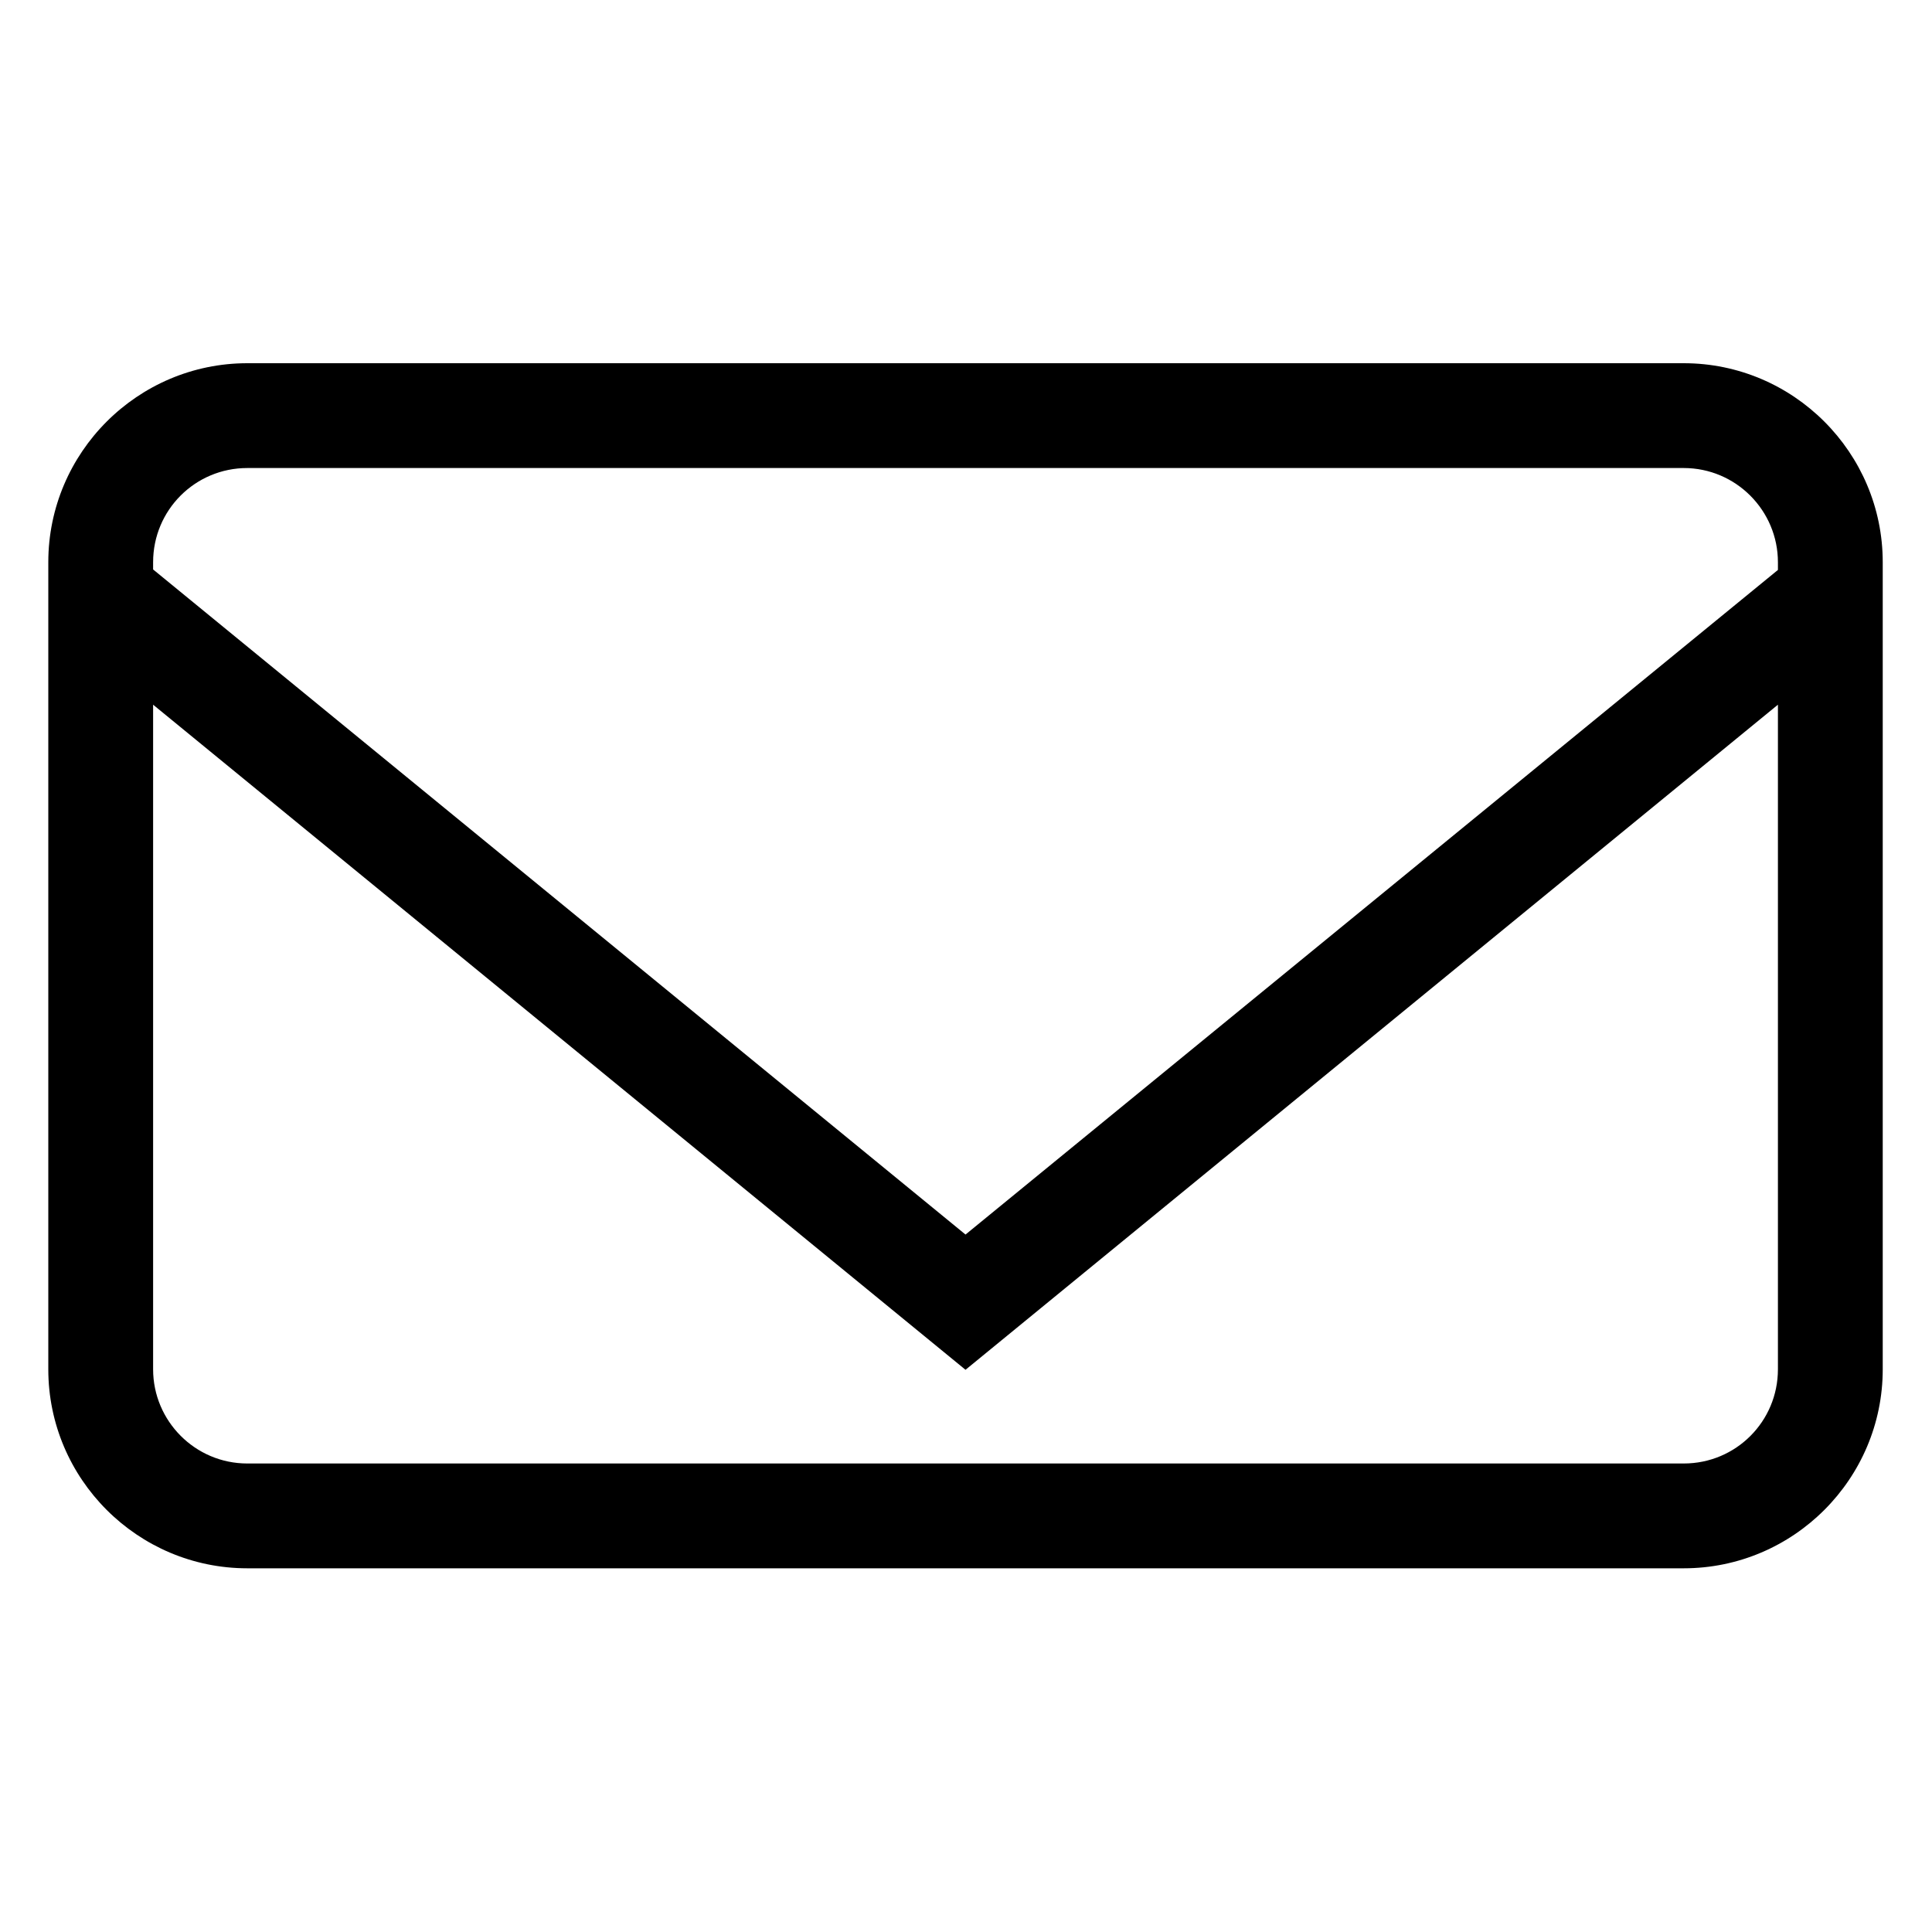
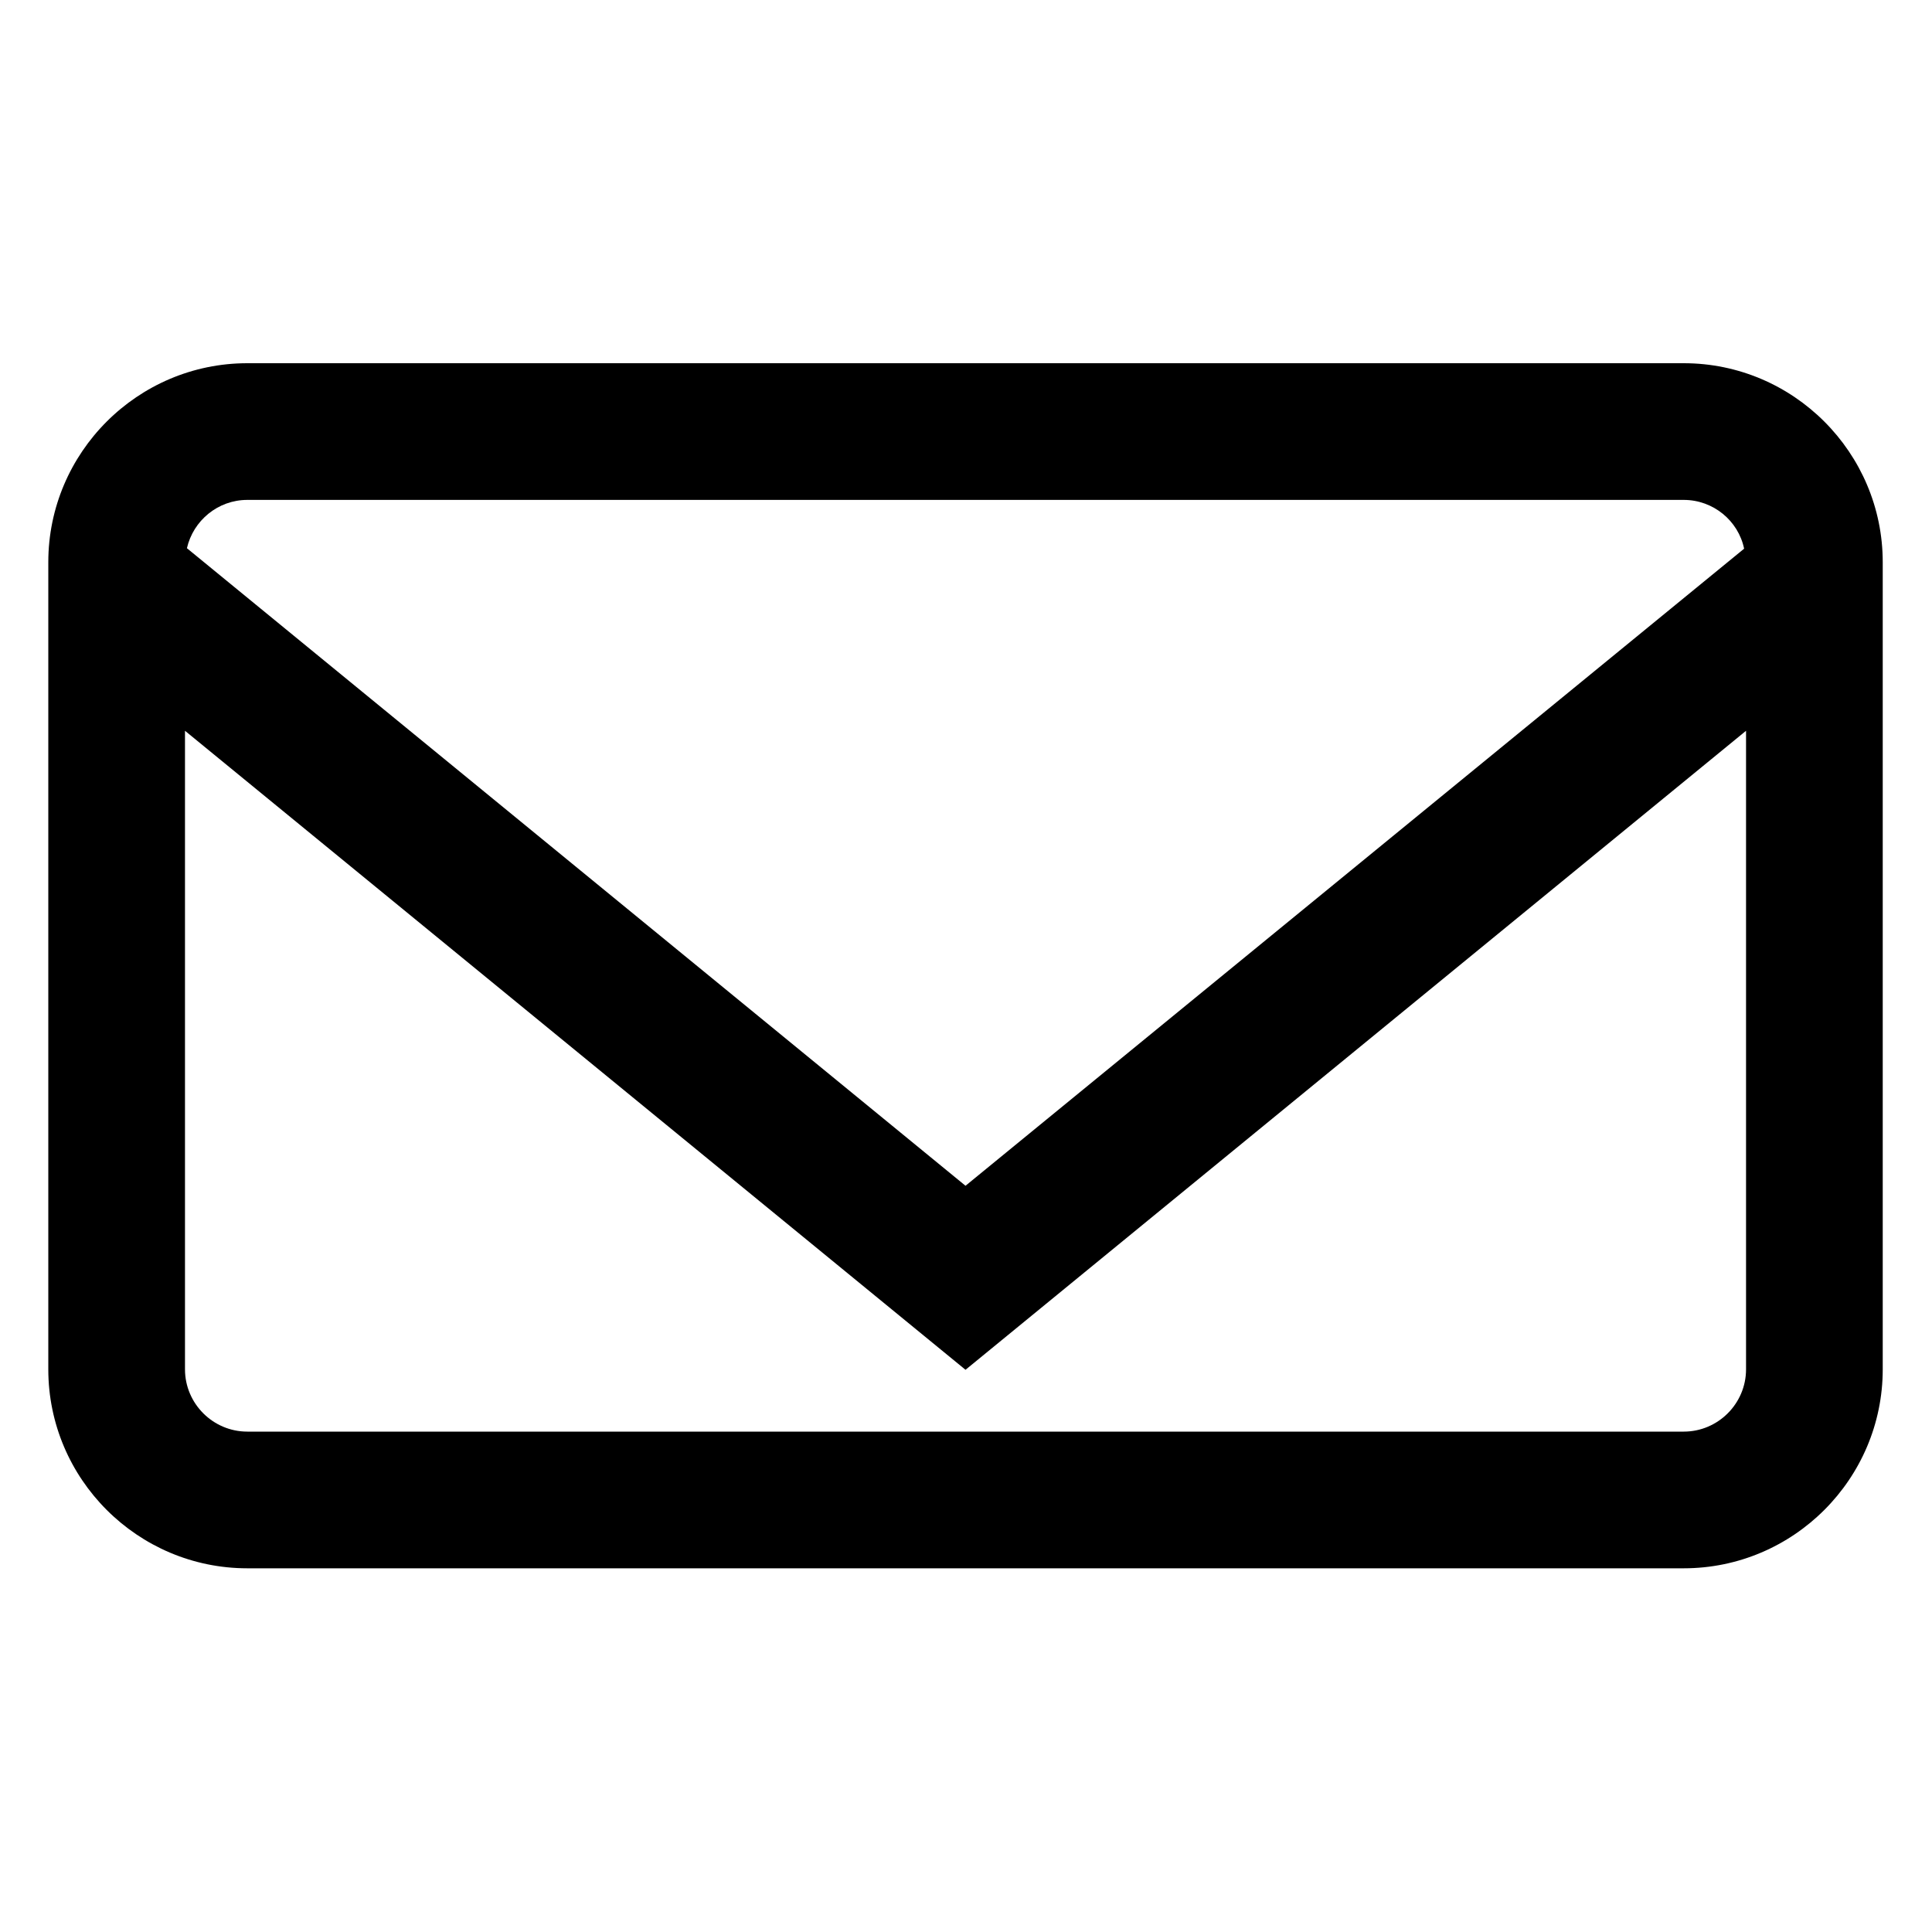
<svg xmlns="http://www.w3.org/2000/svg" version="1.1" id="Layer_1" x="0px" y="0px" viewBox="0 0 400 400" style="enable-background:new 0 0 400 400;" xml:space="preserve">
-   <path d="M348.6,75.2H51.2C28.5,75.2,10,93.7,10,116.4v167.1c0,22.7,18.5,41.2,41.2,41.2h297.4c22.7,0,41.2-18.5,41.2-41.2V116.4  C389.8,93.7,371.3,75.2,348.6,75.2z M51.2,96.9h297.4c10.8,0,19.5,8.8,19.5,19.5v1.6L199.9,255.6L31.7,117.9v-1.5  C31.7,105.6,40.4,96.9,51.2,96.9z M348.6,303H51.2c-10.8,0-19.5-8.8-19.5-19.5V145.9l168.2,137.7l168.2-137.7v137.6  C368.1,294.3,359.4,303,348.6,303z" />
+   <path d="M348.6,75.2H51.2C28.5,75.2,10,93.7,10,116.4v167.1c0,22.7,18.5,41.2,41.2,41.2h297.4c22.7,0,41.2-18.5,41.2-41.2V116.4  C389.8,93.7,371.3,75.2,348.6,75.2z M51.2,103.5h297.4c6.1,0,11.3,4.3,12.5,10.1L199.9,245.5l-161.2-132  C40,107.8,45.1,103.5,51.2,103.5z M348.6,296.4H51.2c-7.1,0-12.9-5.8-12.9-12.9V151.3l161.6,132.3l161.6-132.3v132.2  C361.5,290.6,355.7,296.4,348.6,296.4z" />
</svg>
